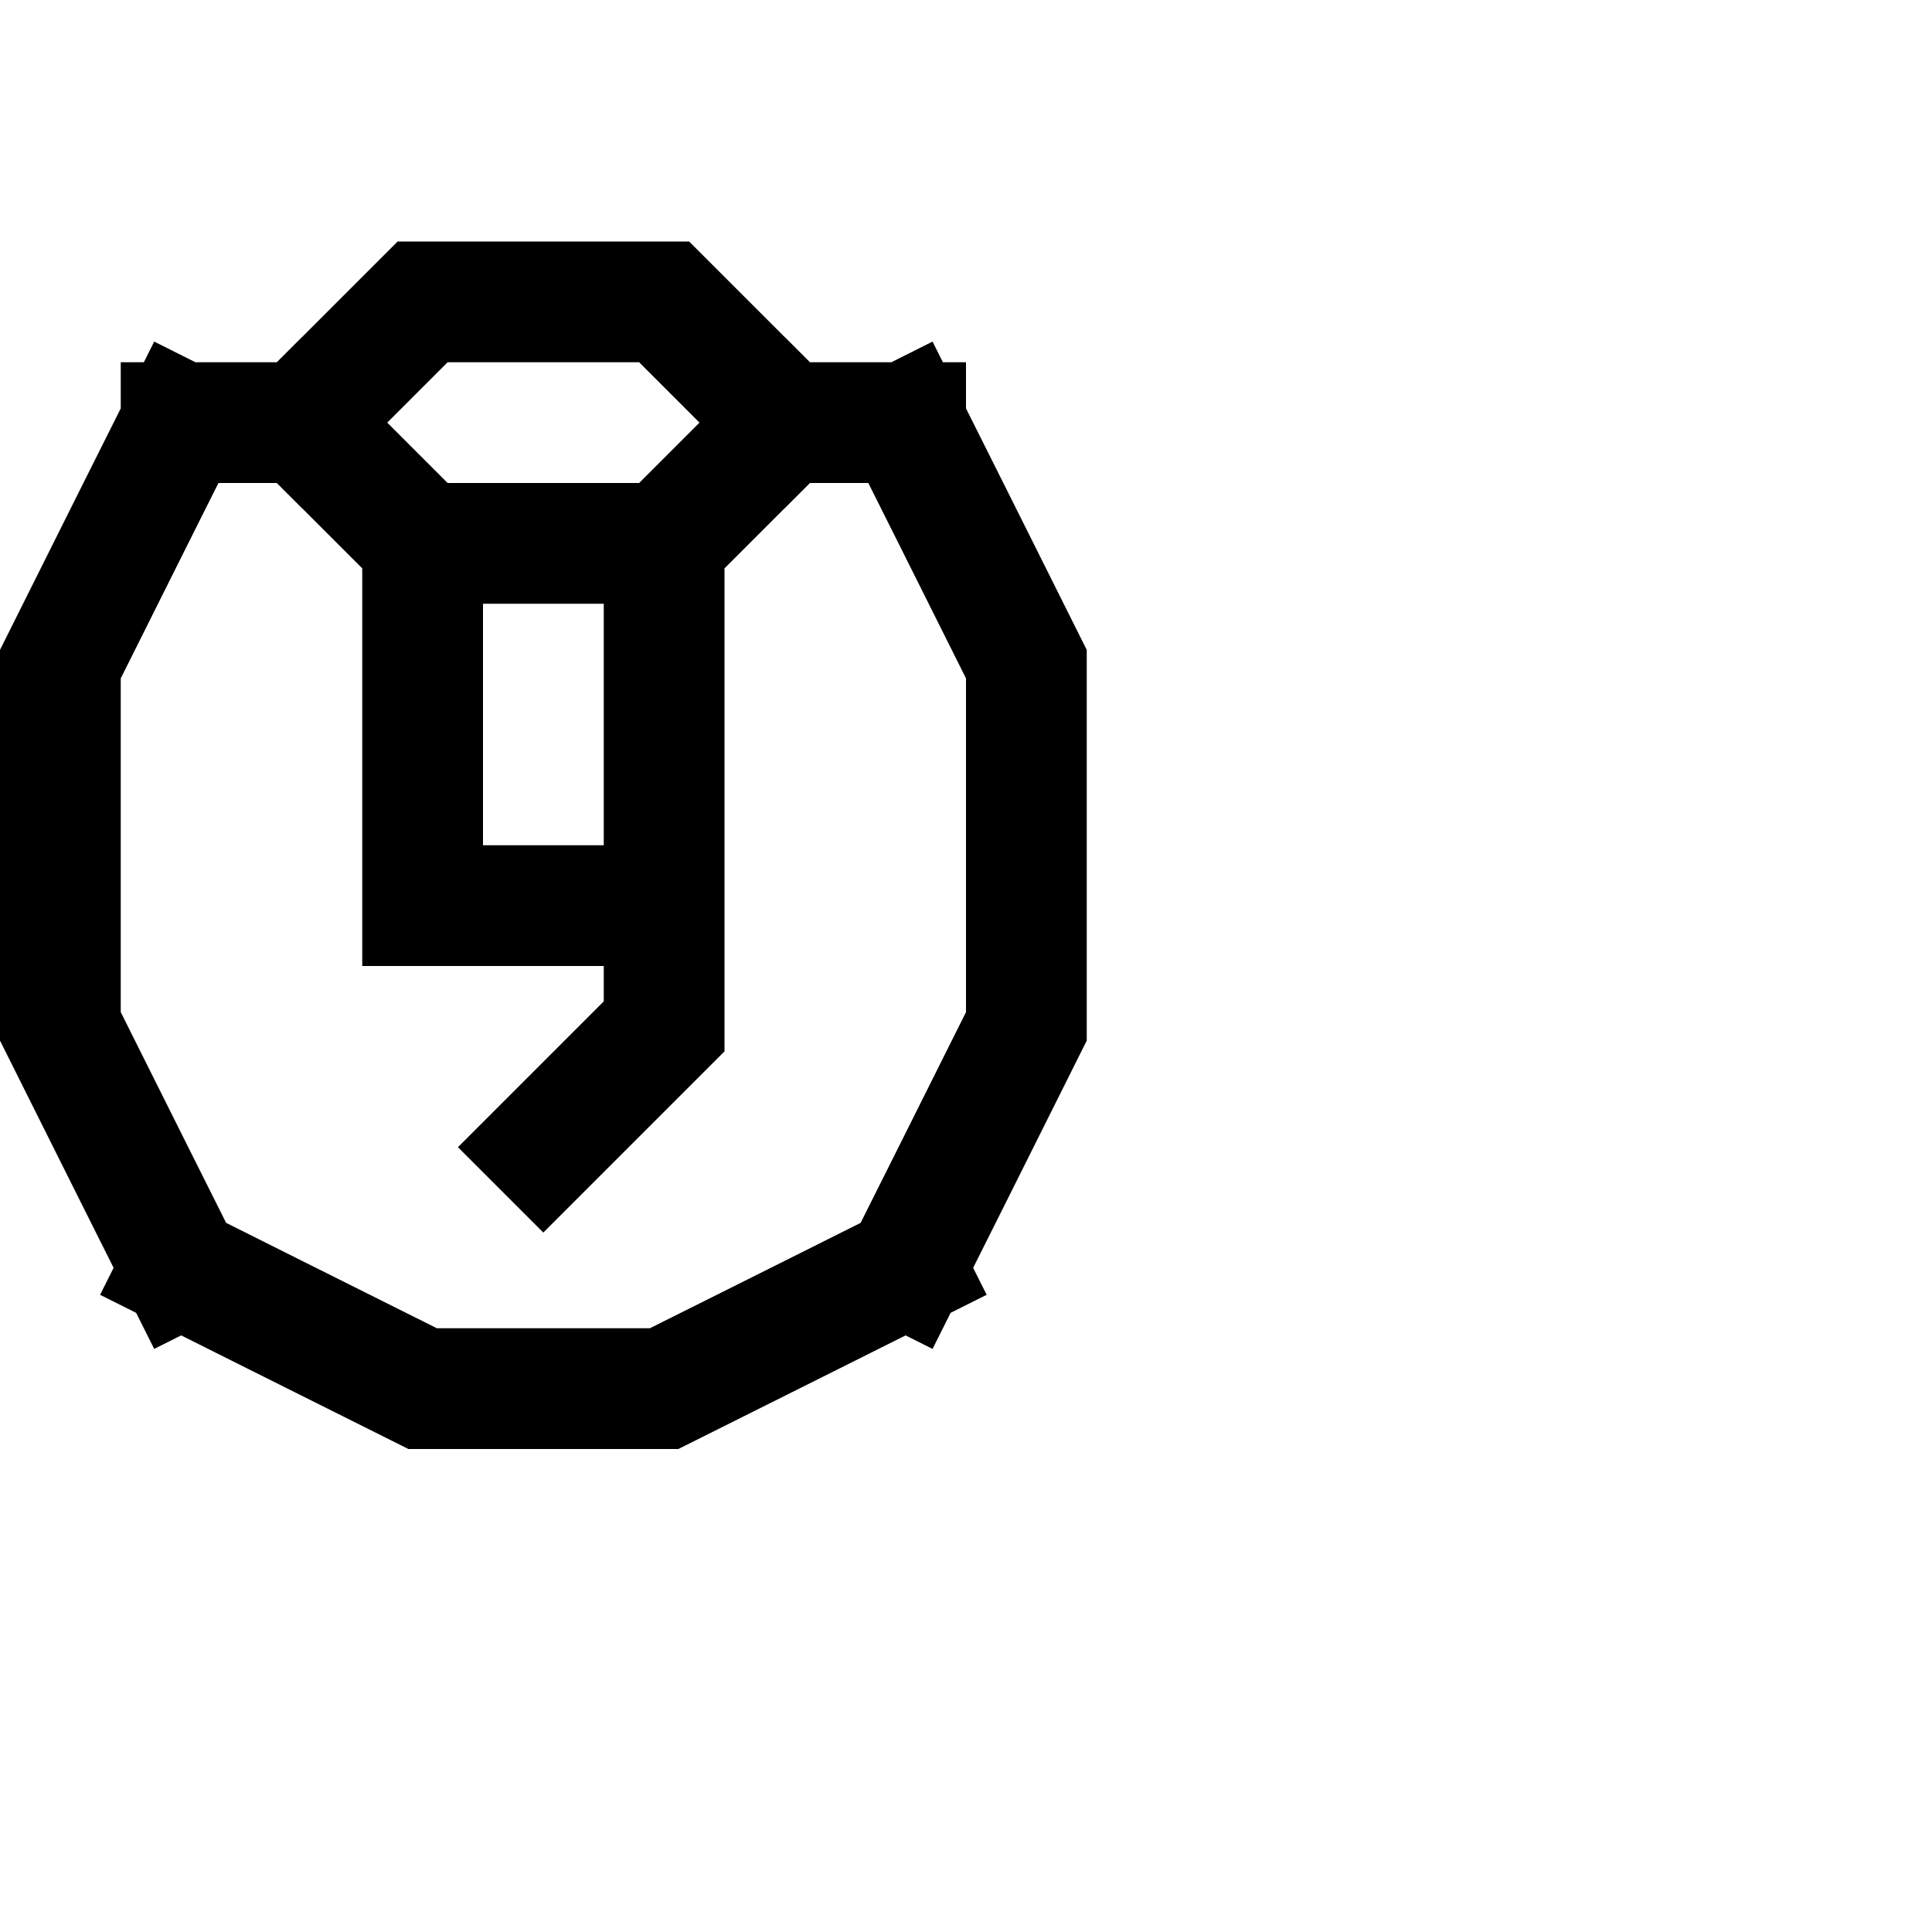
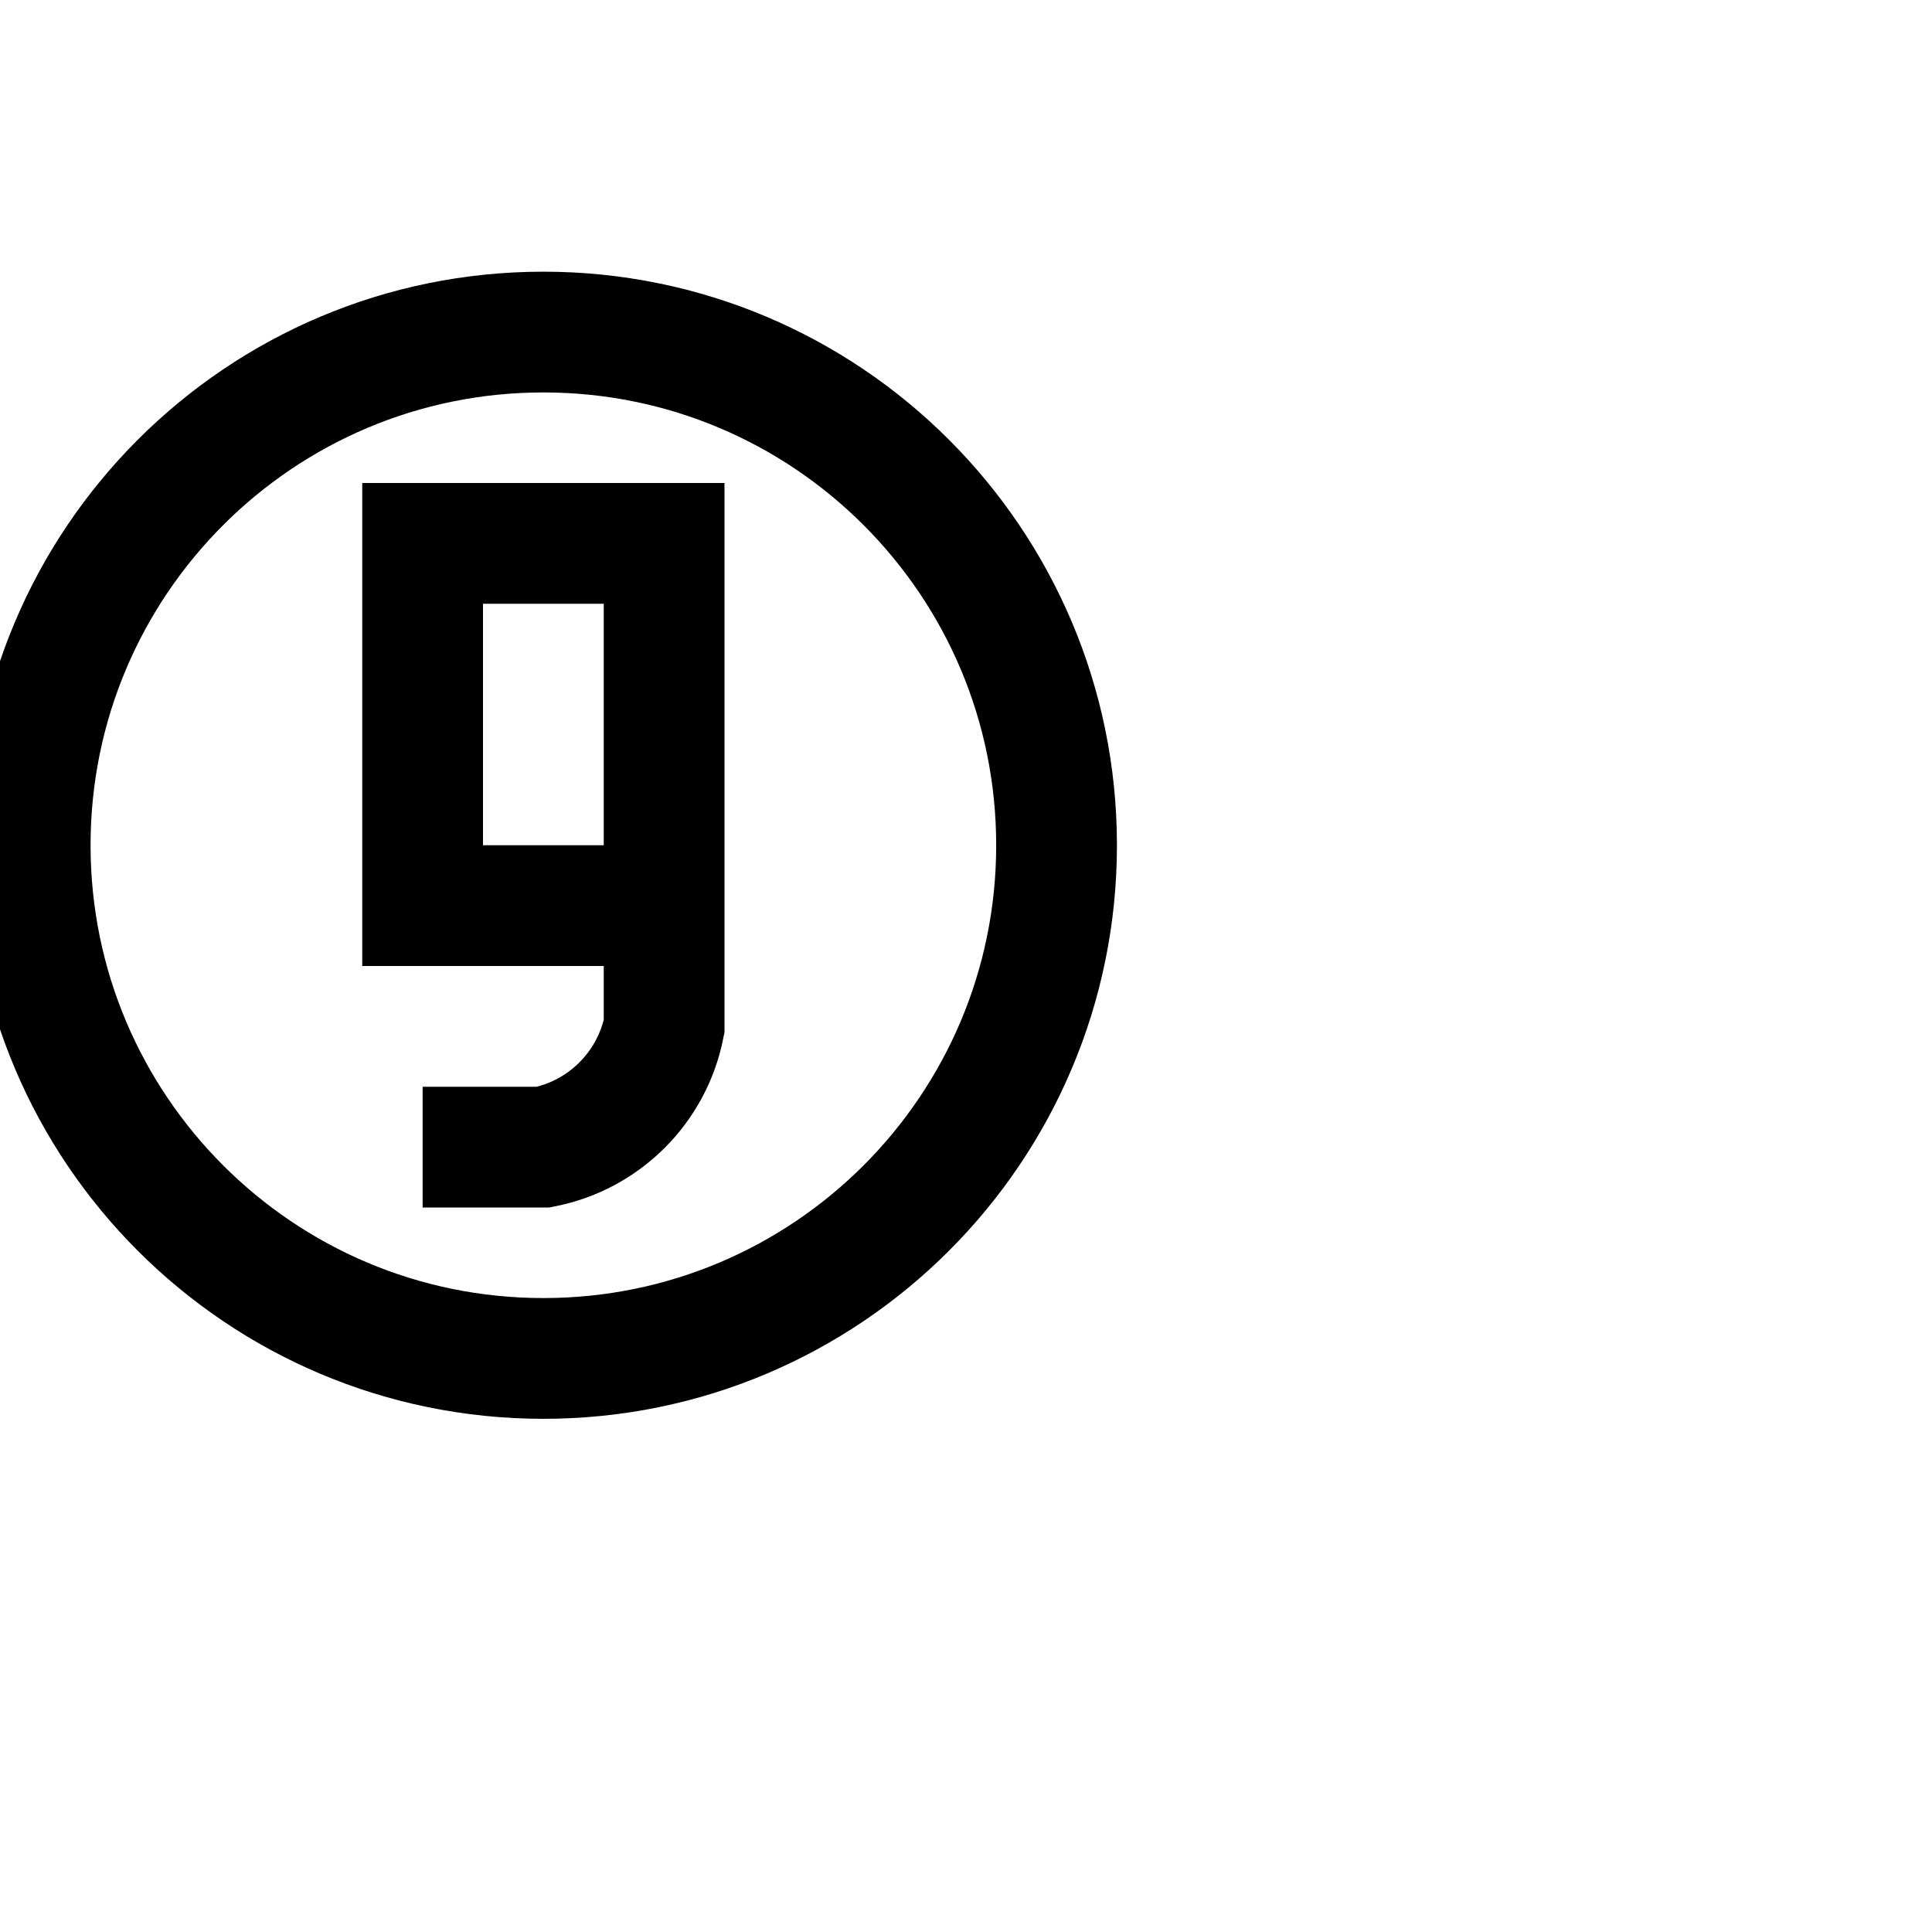
<svg xmlns="http://www.w3.org/2000/svg" viewBox="0 0 16 16" width="160" height="160">
-   <path d="M3.000 3.500 C2.667 3.500 1.333 3.500 1.000 3.500  M1.724 3.053 C1.390 3.719 0.833 4.833 0.500 5.500 C0.500 6.500 0.500 7.500 0.500 8.500 C0.833 9.167 1.390 10.281 1.724 10.947  M1.053 10.276 C1.719 10.610 2.833 11.167 3.500 11.500 C4.167 11.500 4.833 11.500 5.500 11.500 C6.167 11.167 7.281 10.610 7.947 10.276  M7.276 10.947 C7.610 10.281 8.167 9.167 8.500 8.500 C8.500 7.500 8.500 6.500 8.500 5.500 C8.167 4.833 7.610 3.719 7.276 3.053  M8.000 3.500 C7.667 3.500 6.333 3.500 6.000 3.500  M2.146 3.854 C2.480 3.520 3.167 2.833 3.500 2.500 C4.167 2.500 4.833 2.500 5.500 2.500 C5.833 2.833 6.520 3.520 6.854 3.854  M2.146 3.146 C2.480 3.480 3.520 4.520 3.854 4.854  M3.500 4.000 C3.500 5.000 3.500 7.000 3.500 8.000  M3.000 7.500 C3.667 7.500 5.333 7.500 6.000 7.500  M3.000 4.500 C3.667 4.500 5.333 4.500 6.000 4.500  M4.146 9.854 C4.480 9.520 5.167 8.833 5.500 8.500 C5.500 8.167 5.500 7.333 5.500 7.000  M5.500 4.000 C5.500 5.000 5.500 7.000 5.500 8.000  M5.146 4.854 C5.480 4.520 6.520 3.480 6.854 3.146 " fill="none" stroke="#000" stroke-width="1.0" stroke-linecap="butt" stroke-linejoin="miter" stroke-miterlimit="4" />
+   <path d="M8.750 7.000 C8.750 4.653 6.847 2.750 4.500 2.750 C2.153 2.750 0.250 4.653 0.250 7.000 C0.250 9.347 2.153 11.250 4.500 11.250 C6.847 11.250 8.750 9.347 8.750 7.000 Z M3.500 9.500 C3.667 9.500 4.333 9.500 4.500 9.500 C5.005 9.400 5.400 9.005 5.500 8.500 C5.500 8.167 5.500 7.333 5.500 7.000  M6.000 7.500 C5.333 7.500 3.667 7.500 3.000 7.500  M3.500 8.000 C3.500 7.000 3.500 5.000 3.500 4.000  M3.000 4.500 C3.667 4.500 5.333 4.500 6.000 4.500  M5.500 4.000 C5.500 5.000 5.500 7.000 5.500 8.000 " fill="none" stroke="#000" stroke-width="1.0" stroke-linecap="butt" stroke-linejoin="miter" stroke-miterlimit="4" />
</svg>
